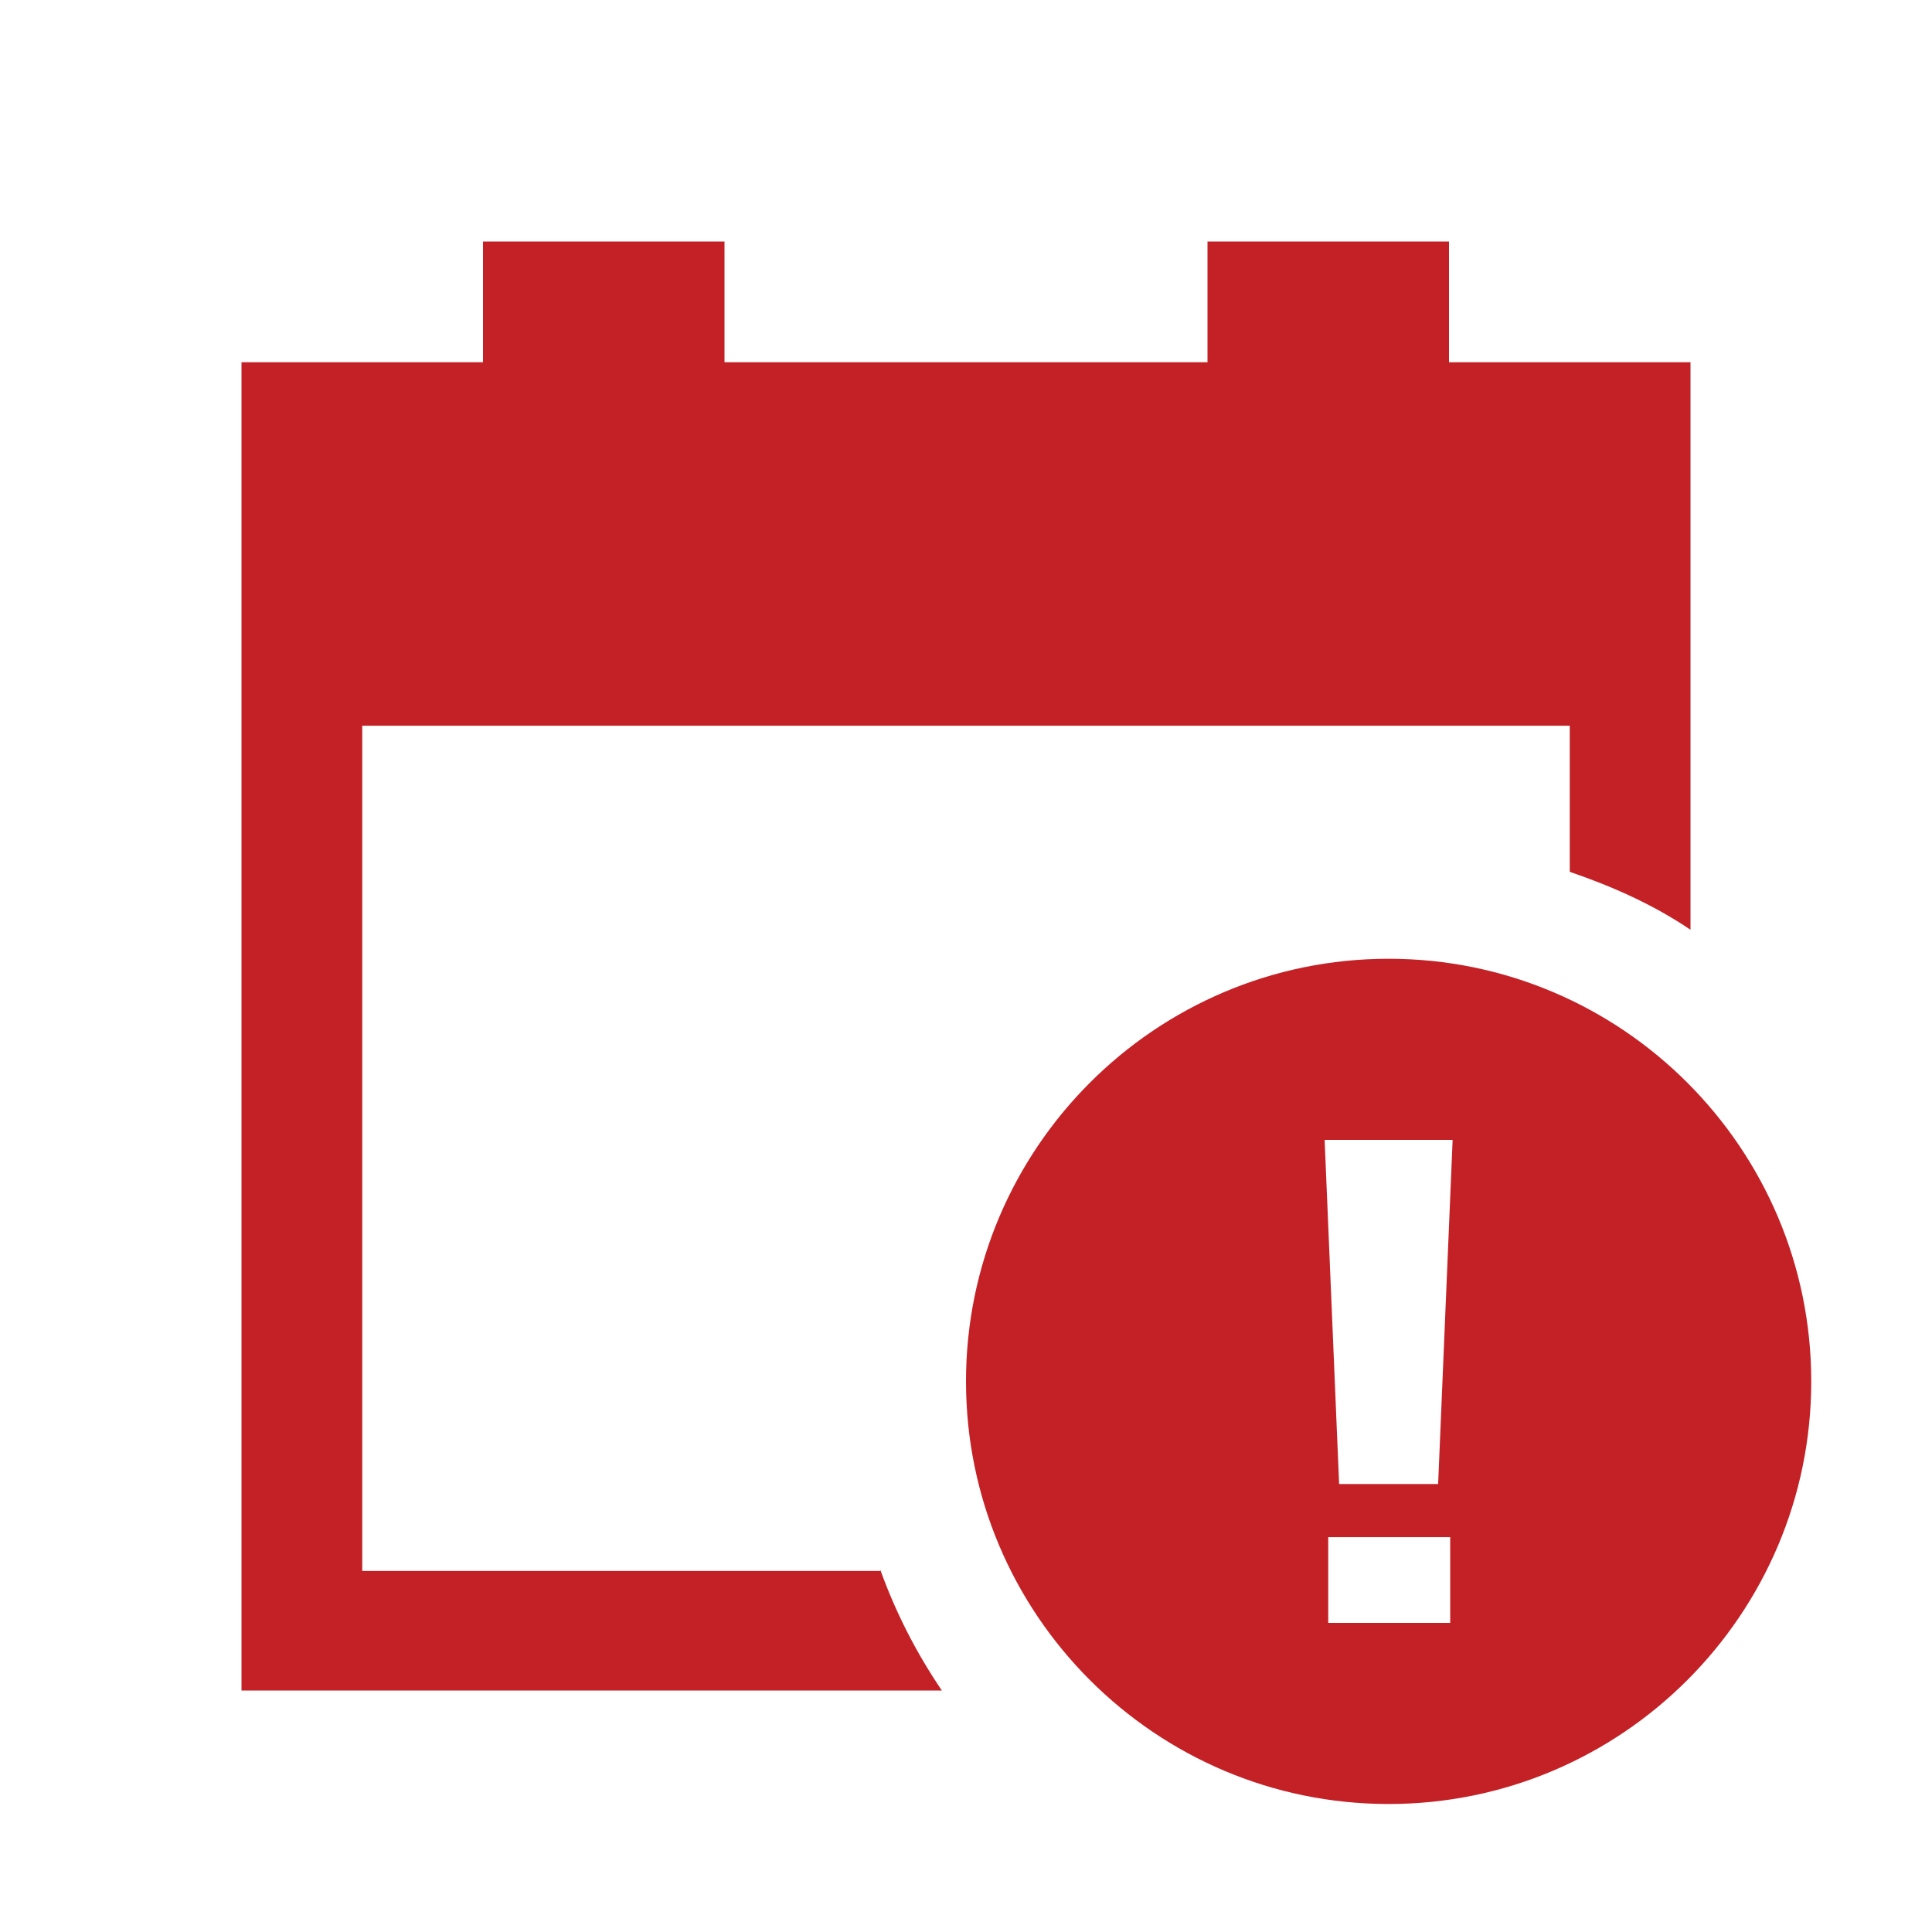
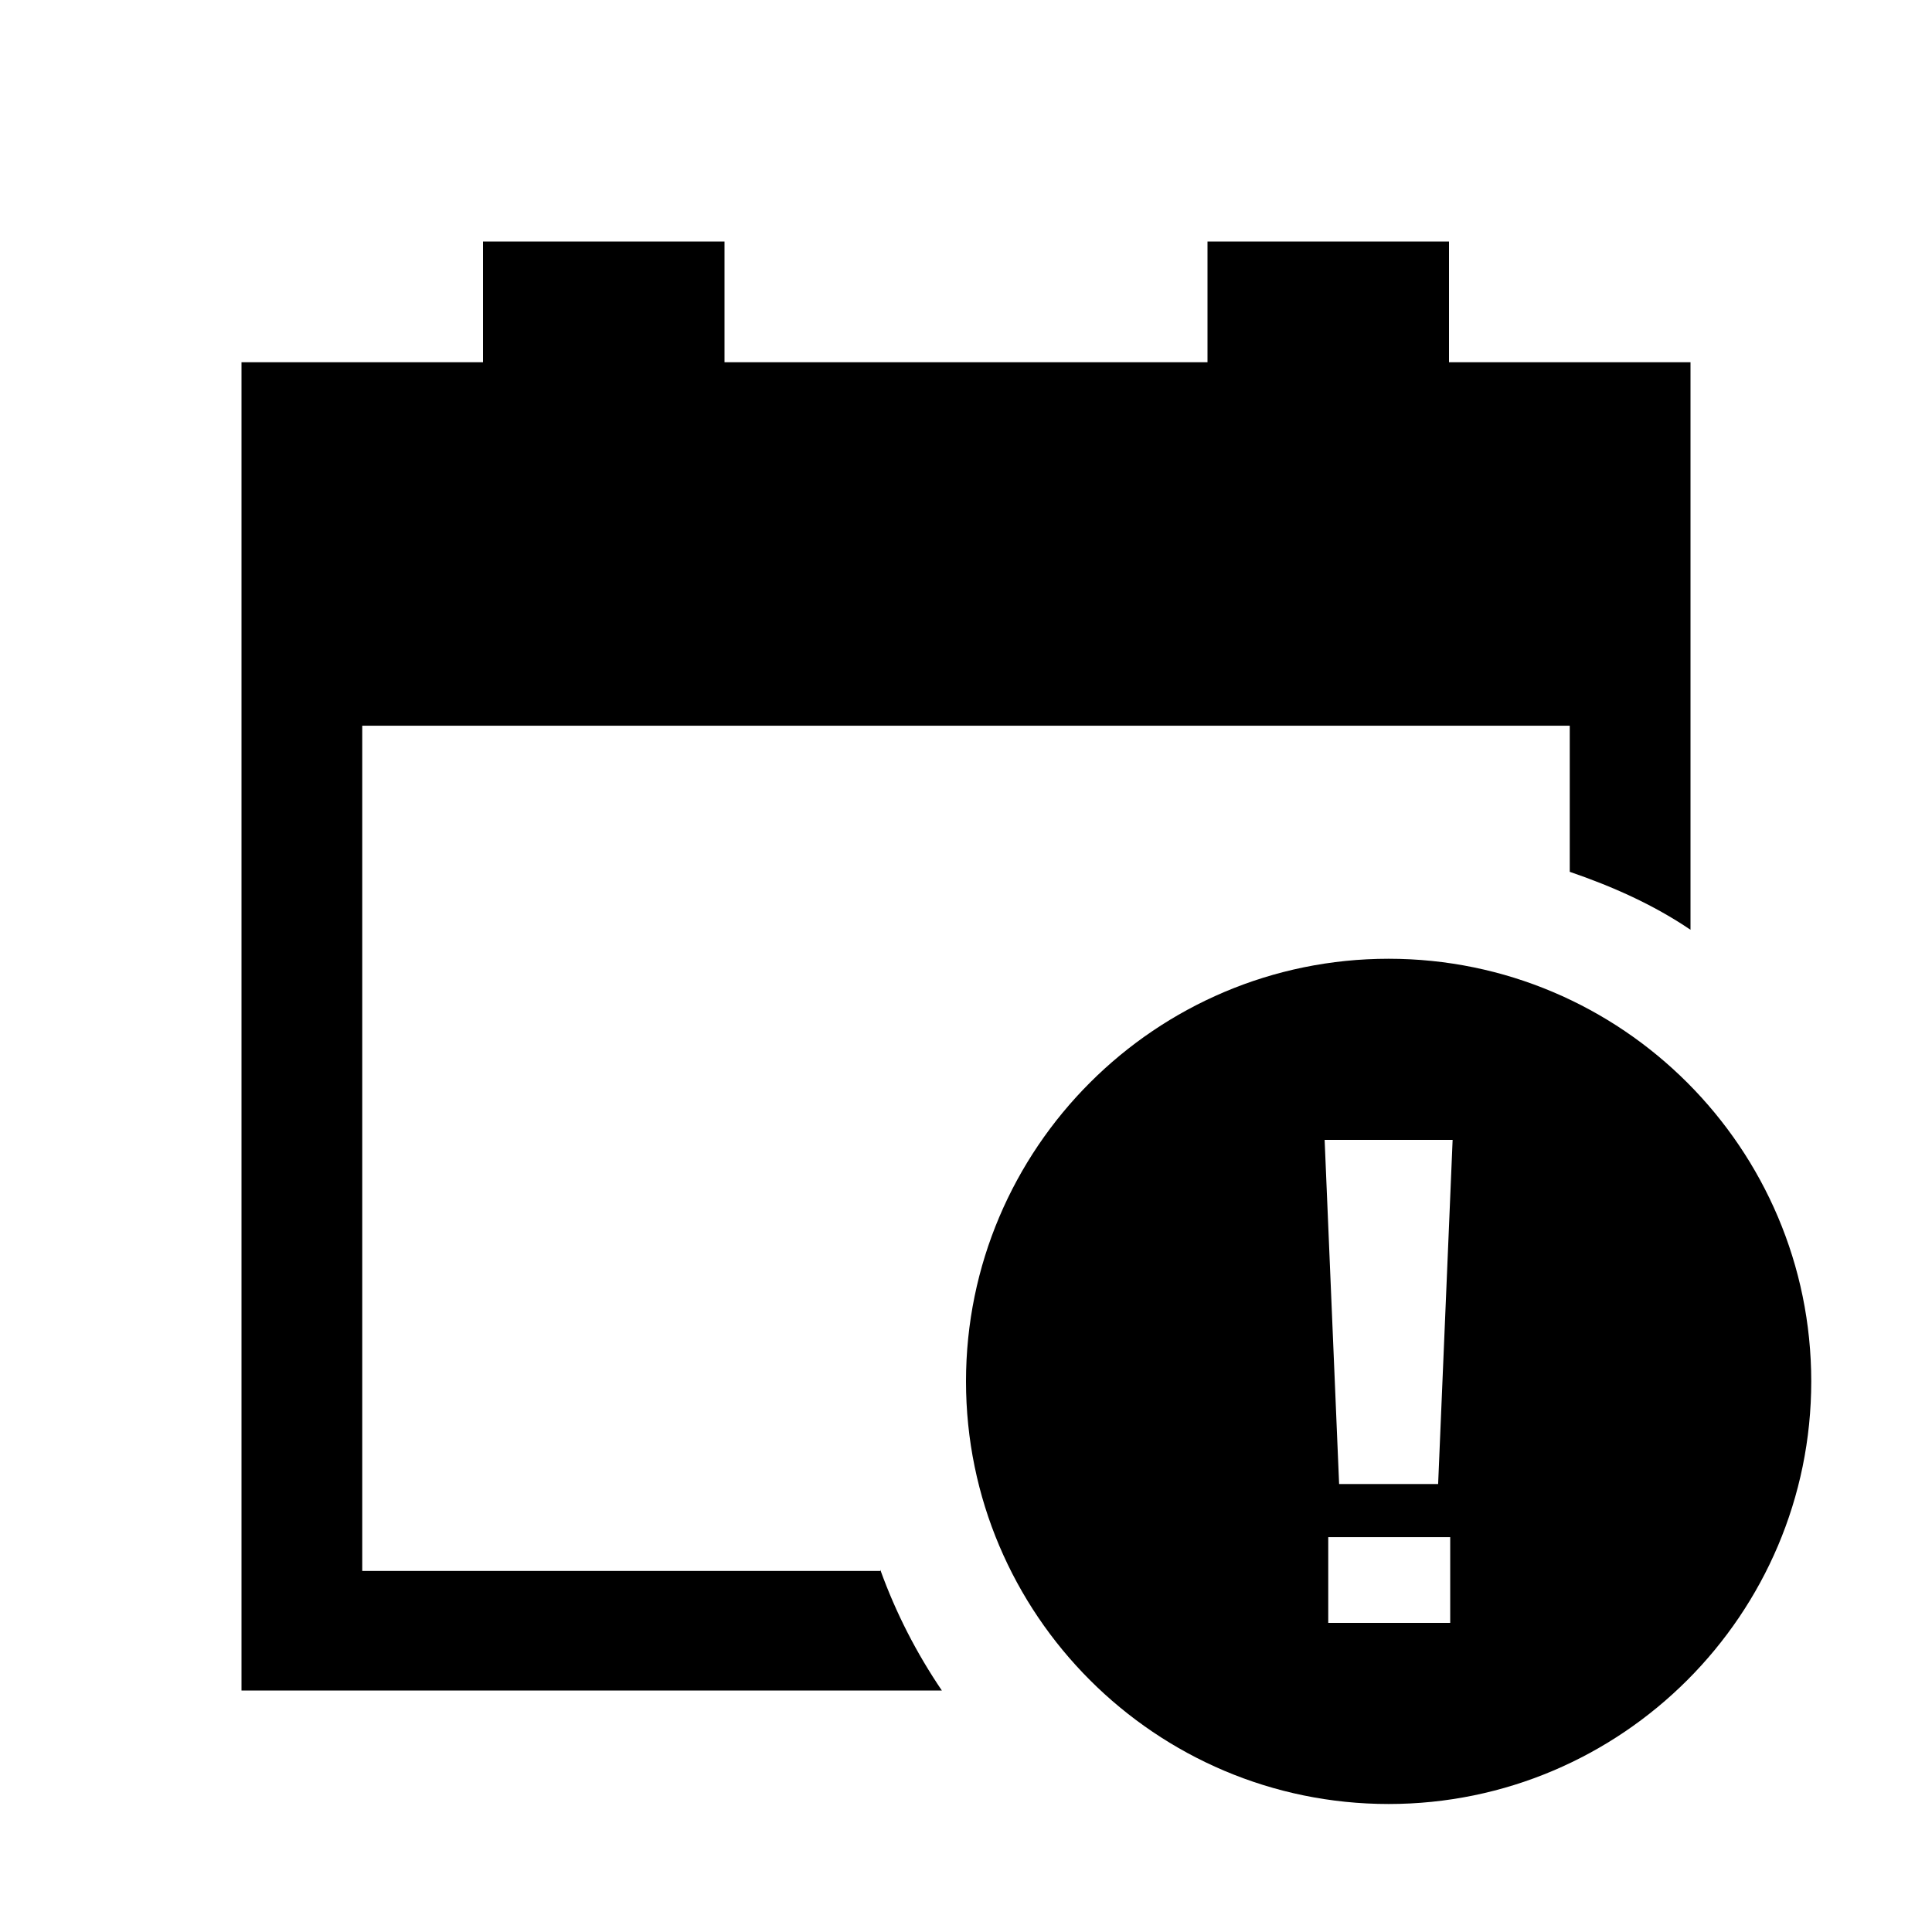
<svg xmlns="http://www.w3.org/2000/svg" id="Layer_1" data-name="Layer 1" viewBox="0 0 16 16">
-   <defs>
-     <style>
-       .cls-1 {
-         fill: #c42126;
-       }
-     </style>
-   </defs>
  <path class="cls-1" d="M7.29,13c.13.36.3.69.51,1H2V3h2v-1h2v1h4v-1h2v1h2v4.7c-.31-.21-.65-.36-1-.48v-1.21H3v7h4.29ZM15,11.44c0,1.93-1.57,3.5-3.5,3.5s-3.5-1.57-3.5-3.5,1.57-3.5,3.5-3.5,3.5,1.57,3.5,3.5ZM12.01,12.73h-1.01v.71h1.01v-.71ZM12.02,9.44h-1.05l.12,2.85h.82l.12-2.85Z" />
</svg>
